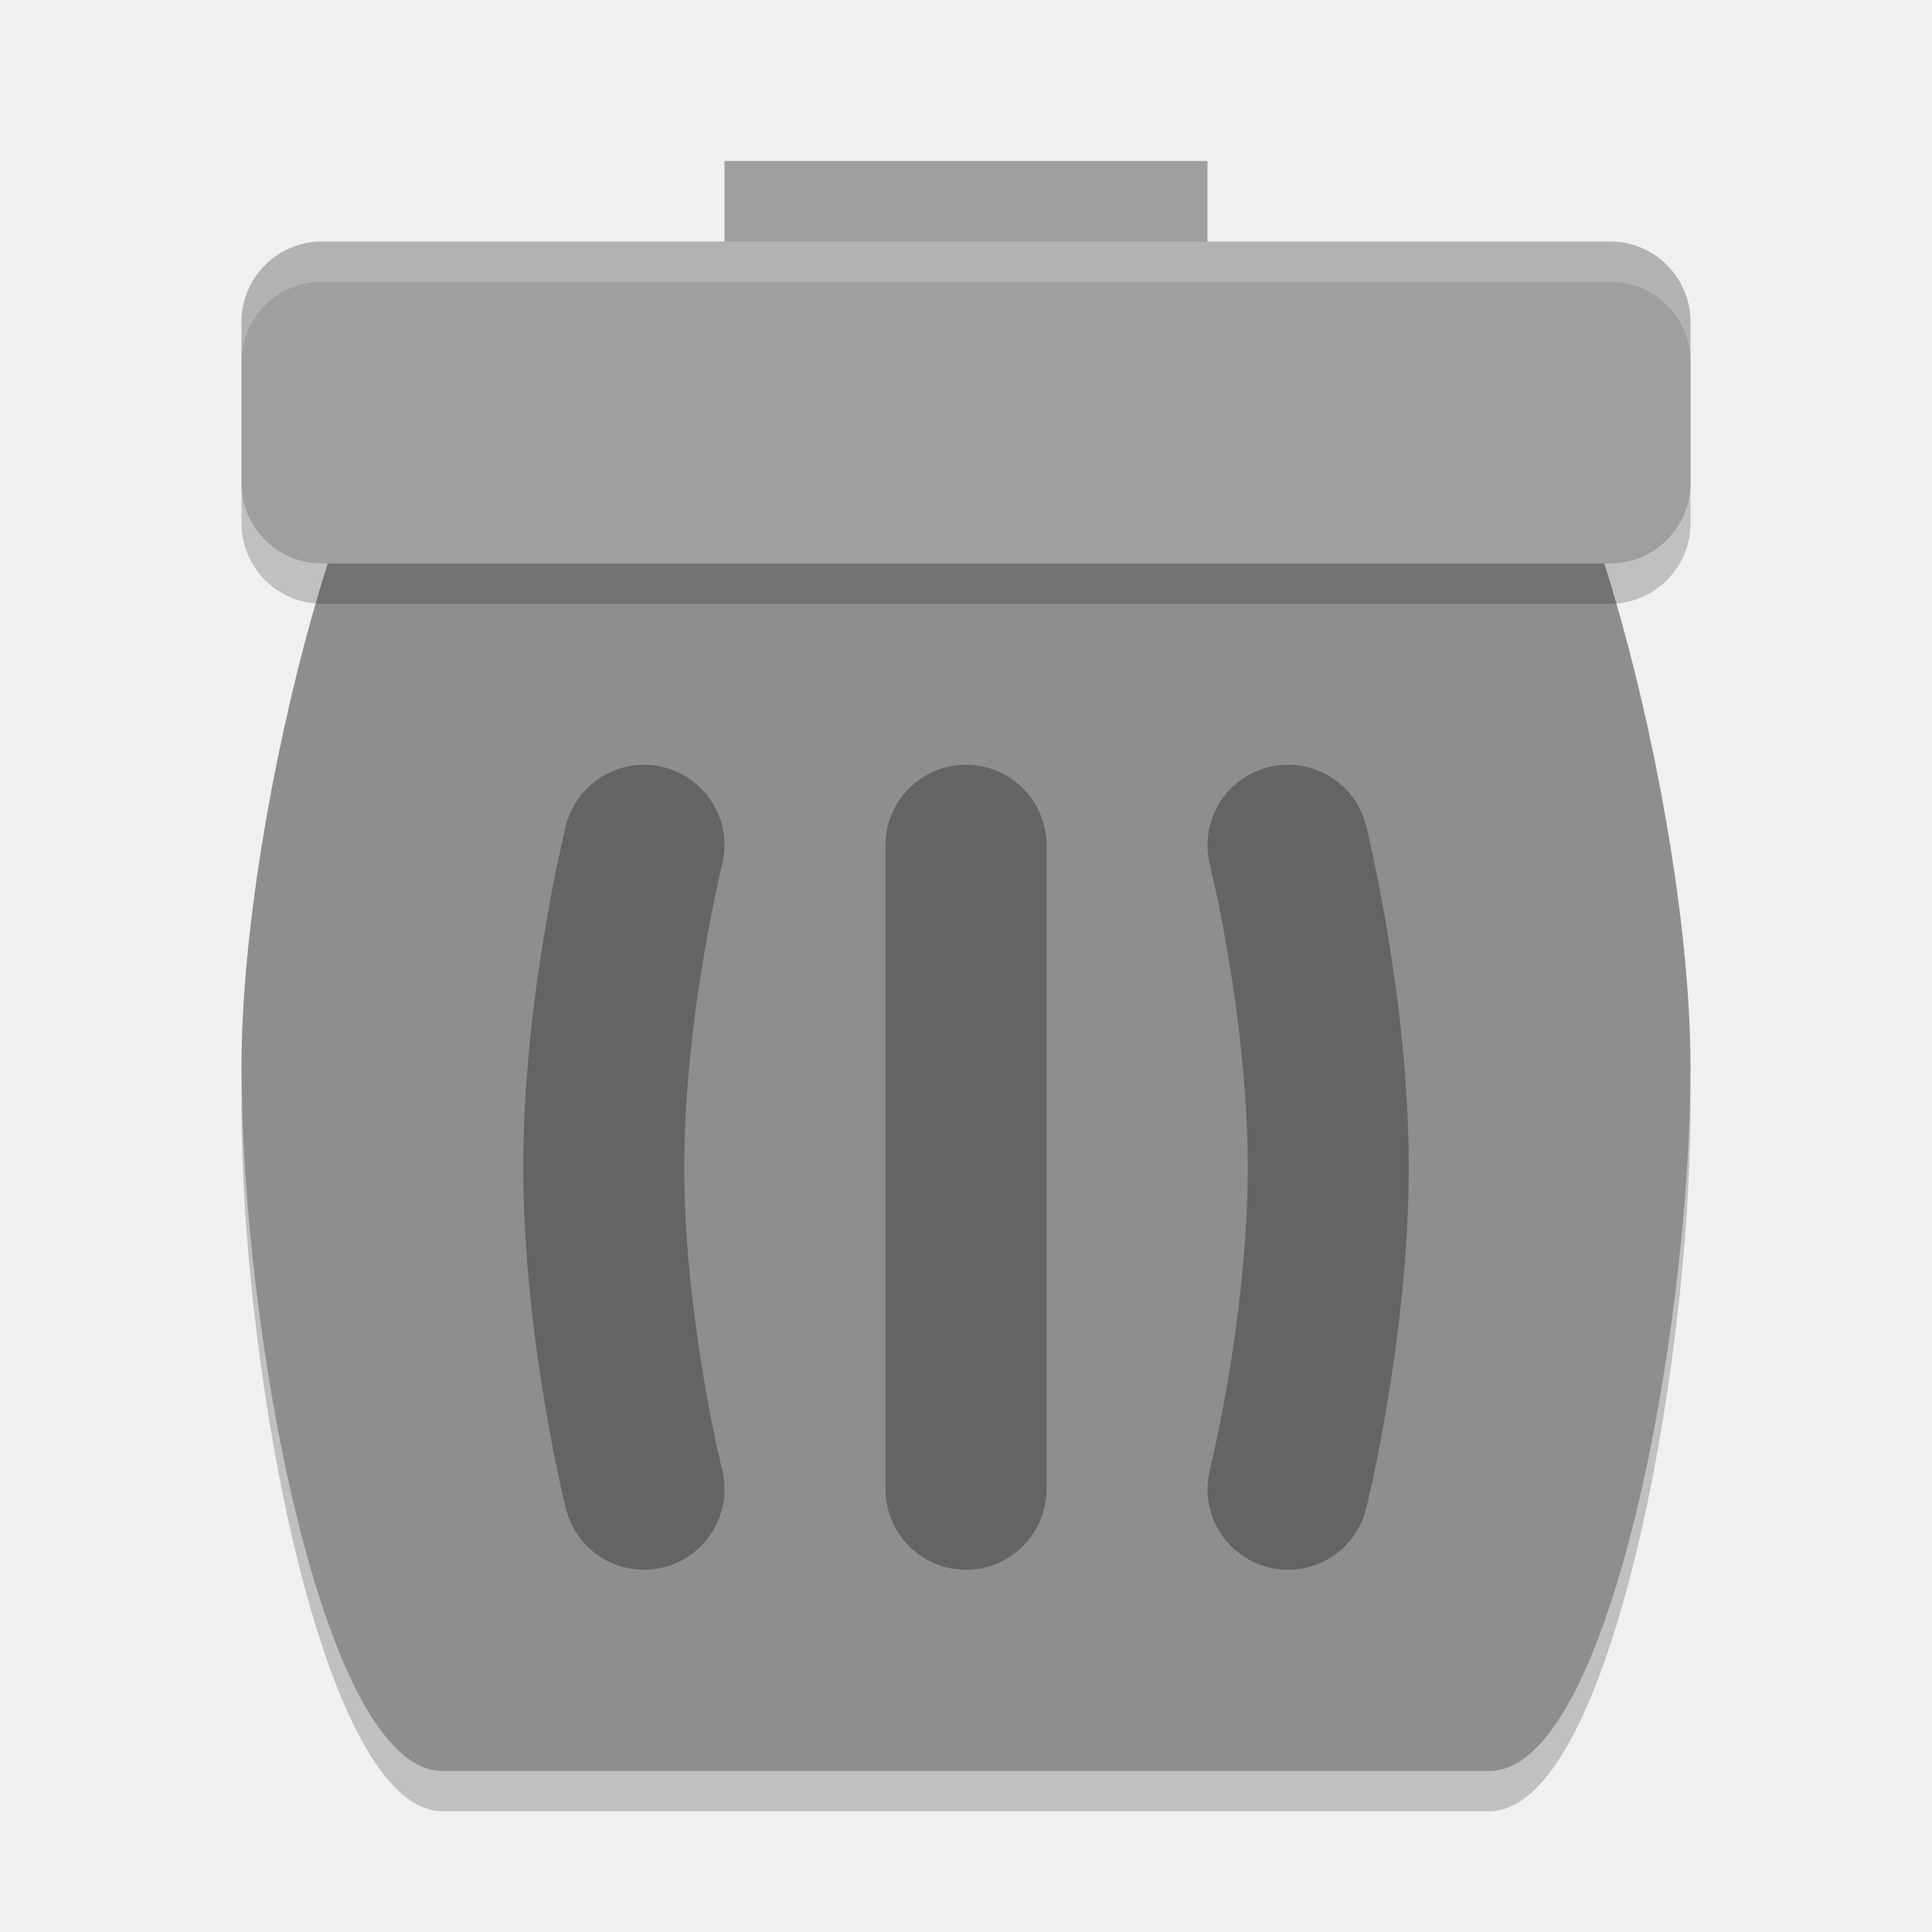
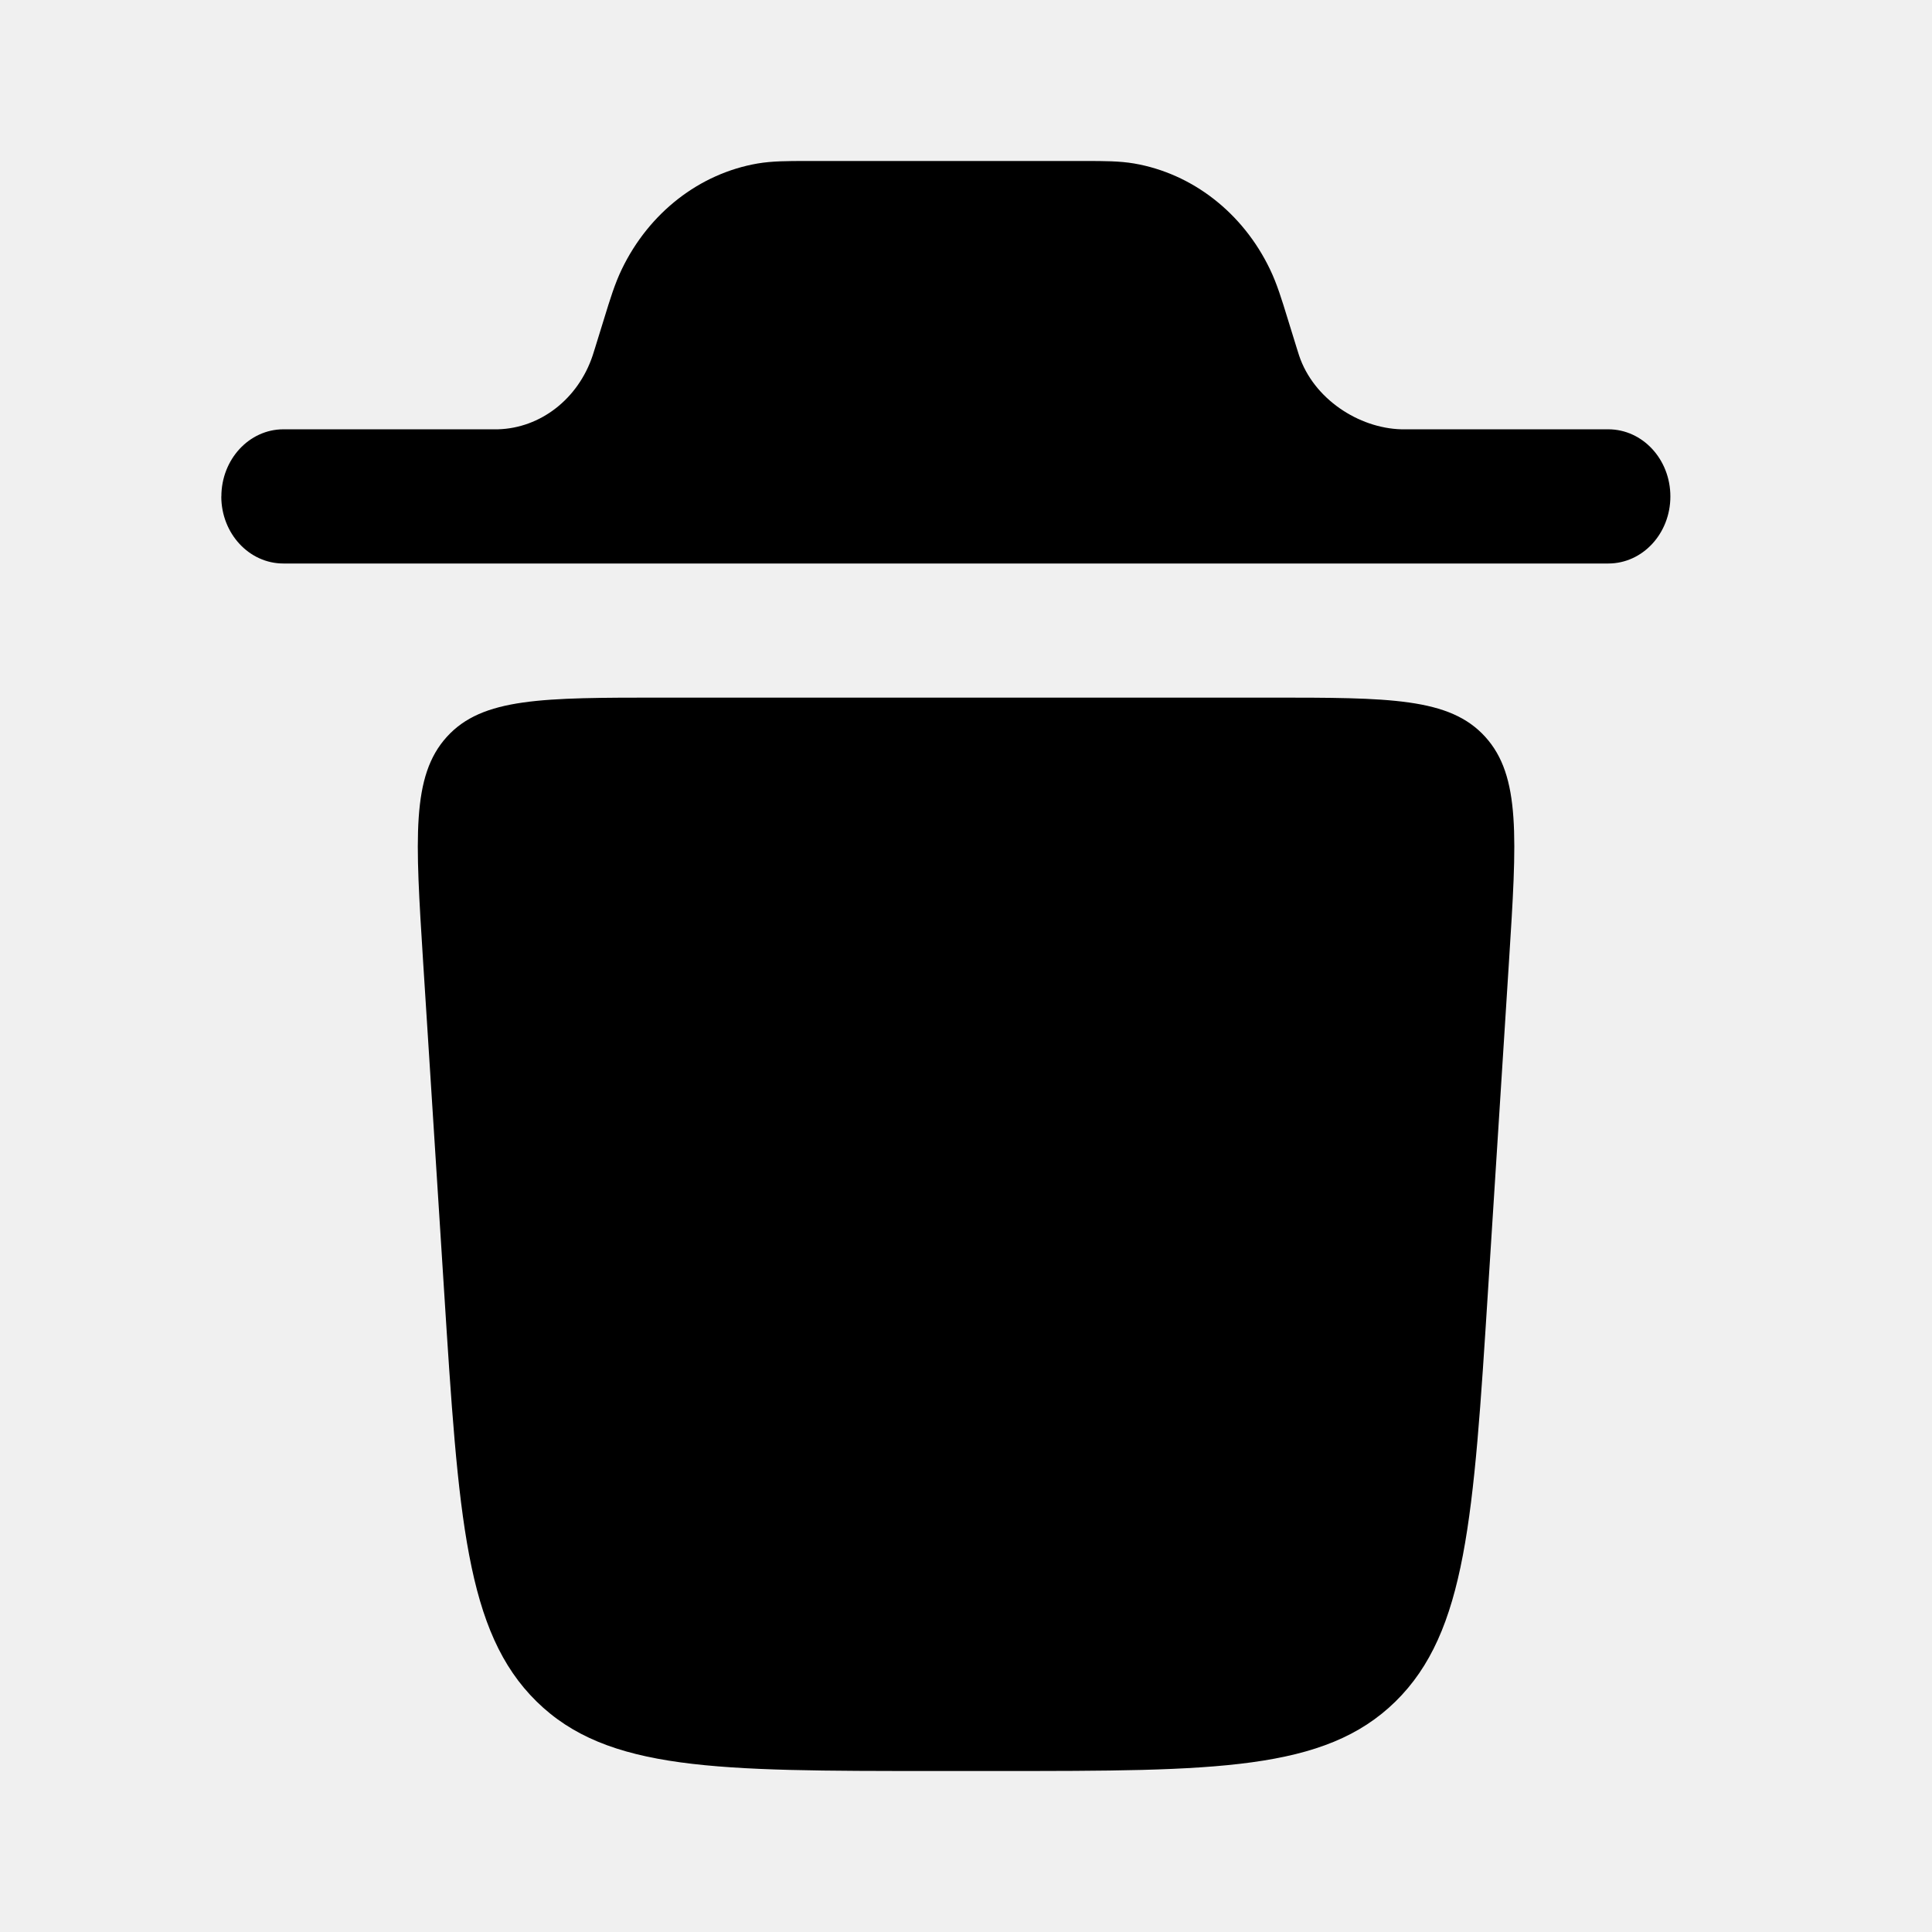
- <svg xmlns="http://www.w3.org/2000/svg" width="48" height="48" version="1">
-   <path style="opacity:0.2" d="M 11,10 H 37 C 39,10 42,21 42,27.5 42,34 40,45 37,45 H 11 C 8,45 6,34 6,27.5 6,21 9,10 11,10 Z" />
-   <path style="fill:#8e8e8e" d="M 11,9 H 37 C 39,9 42,20 42,26.5 42,33 40,44 37,44 H 11 C 8,44 6,33 6,26.5 6,20 9,9 11,9 Z" />
-   <rect style="fill:#9f9f9f" width="12" height="4" x="18" y="4" />
-   <rect style="opacity:0.2" width="36" height="8" x="6" y="7" rx="2" ry="2" />
-   <rect style="fill:#9f9f9f" width="36" height="8" x="6" y="6" rx="2" ry="2" />
-   <path style="opacity:0.3;fill:none;stroke:#000000;stroke-width:4;stroke-linecap:round" d="M 32,21 C 32,21 33,25 33,29 33,33 32,37 32,37 M 24,21 V 37 M 16,21 C 16,21 15,25 15,29 15,33 16,37 16,37" />
-   <path style="fill:#ffffff;opacity:0.2" d="M 8 6 C 6.892 6 6 6.892 6 8 L 6 9 C 6 7.892 6.892 7 8 7 L 40 7 C 41.108 7 42 7.892 42 9 L 42 8 C 42 6.892 41.108 6 40 6 L 8 6 z" />
+ <svg xmlns="http://www.w3.org/2000/svg" width="48" height="48" viewBox="0 0 24 24">
+   <path fill="currentColor" d="M2.75 6.167c0-.46.345-.834.771-.834h2.665c.529-.015.996-.378 1.176-.916l.03-.095l.115-.372c.07-.228.131-.427.217-.605c.338-.702.964-1.189 1.687-1.314c.184-.031.377-.031.6-.031h3.478c.223 0 .417 0 .6.031c.723.125 1.35.612 1.687 1.314c.086.178.147.377.217.605l.115.372l.03.095c.18.538.74.902 1.27.916h2.57c.427 0 .772.373.772.834S20.405 7 19.979 7H3.52c-.426 0-.771-.373-.771-.833M11.607 22h.787c2.707 0 4.06 0 4.941-.863c.88-.864.97-2.28 1.15-5.111l.26-4.081c.098-1.537.147-2.305-.295-2.792s-1.187-.487-2.679-.487H8.23c-1.491 0-2.237 0-2.679.487s-.392 1.255-.295 2.792l.26 4.08c.18 2.833.27 4.248 1.15 5.112S8.9 22 11.607 22" />
</svg>
